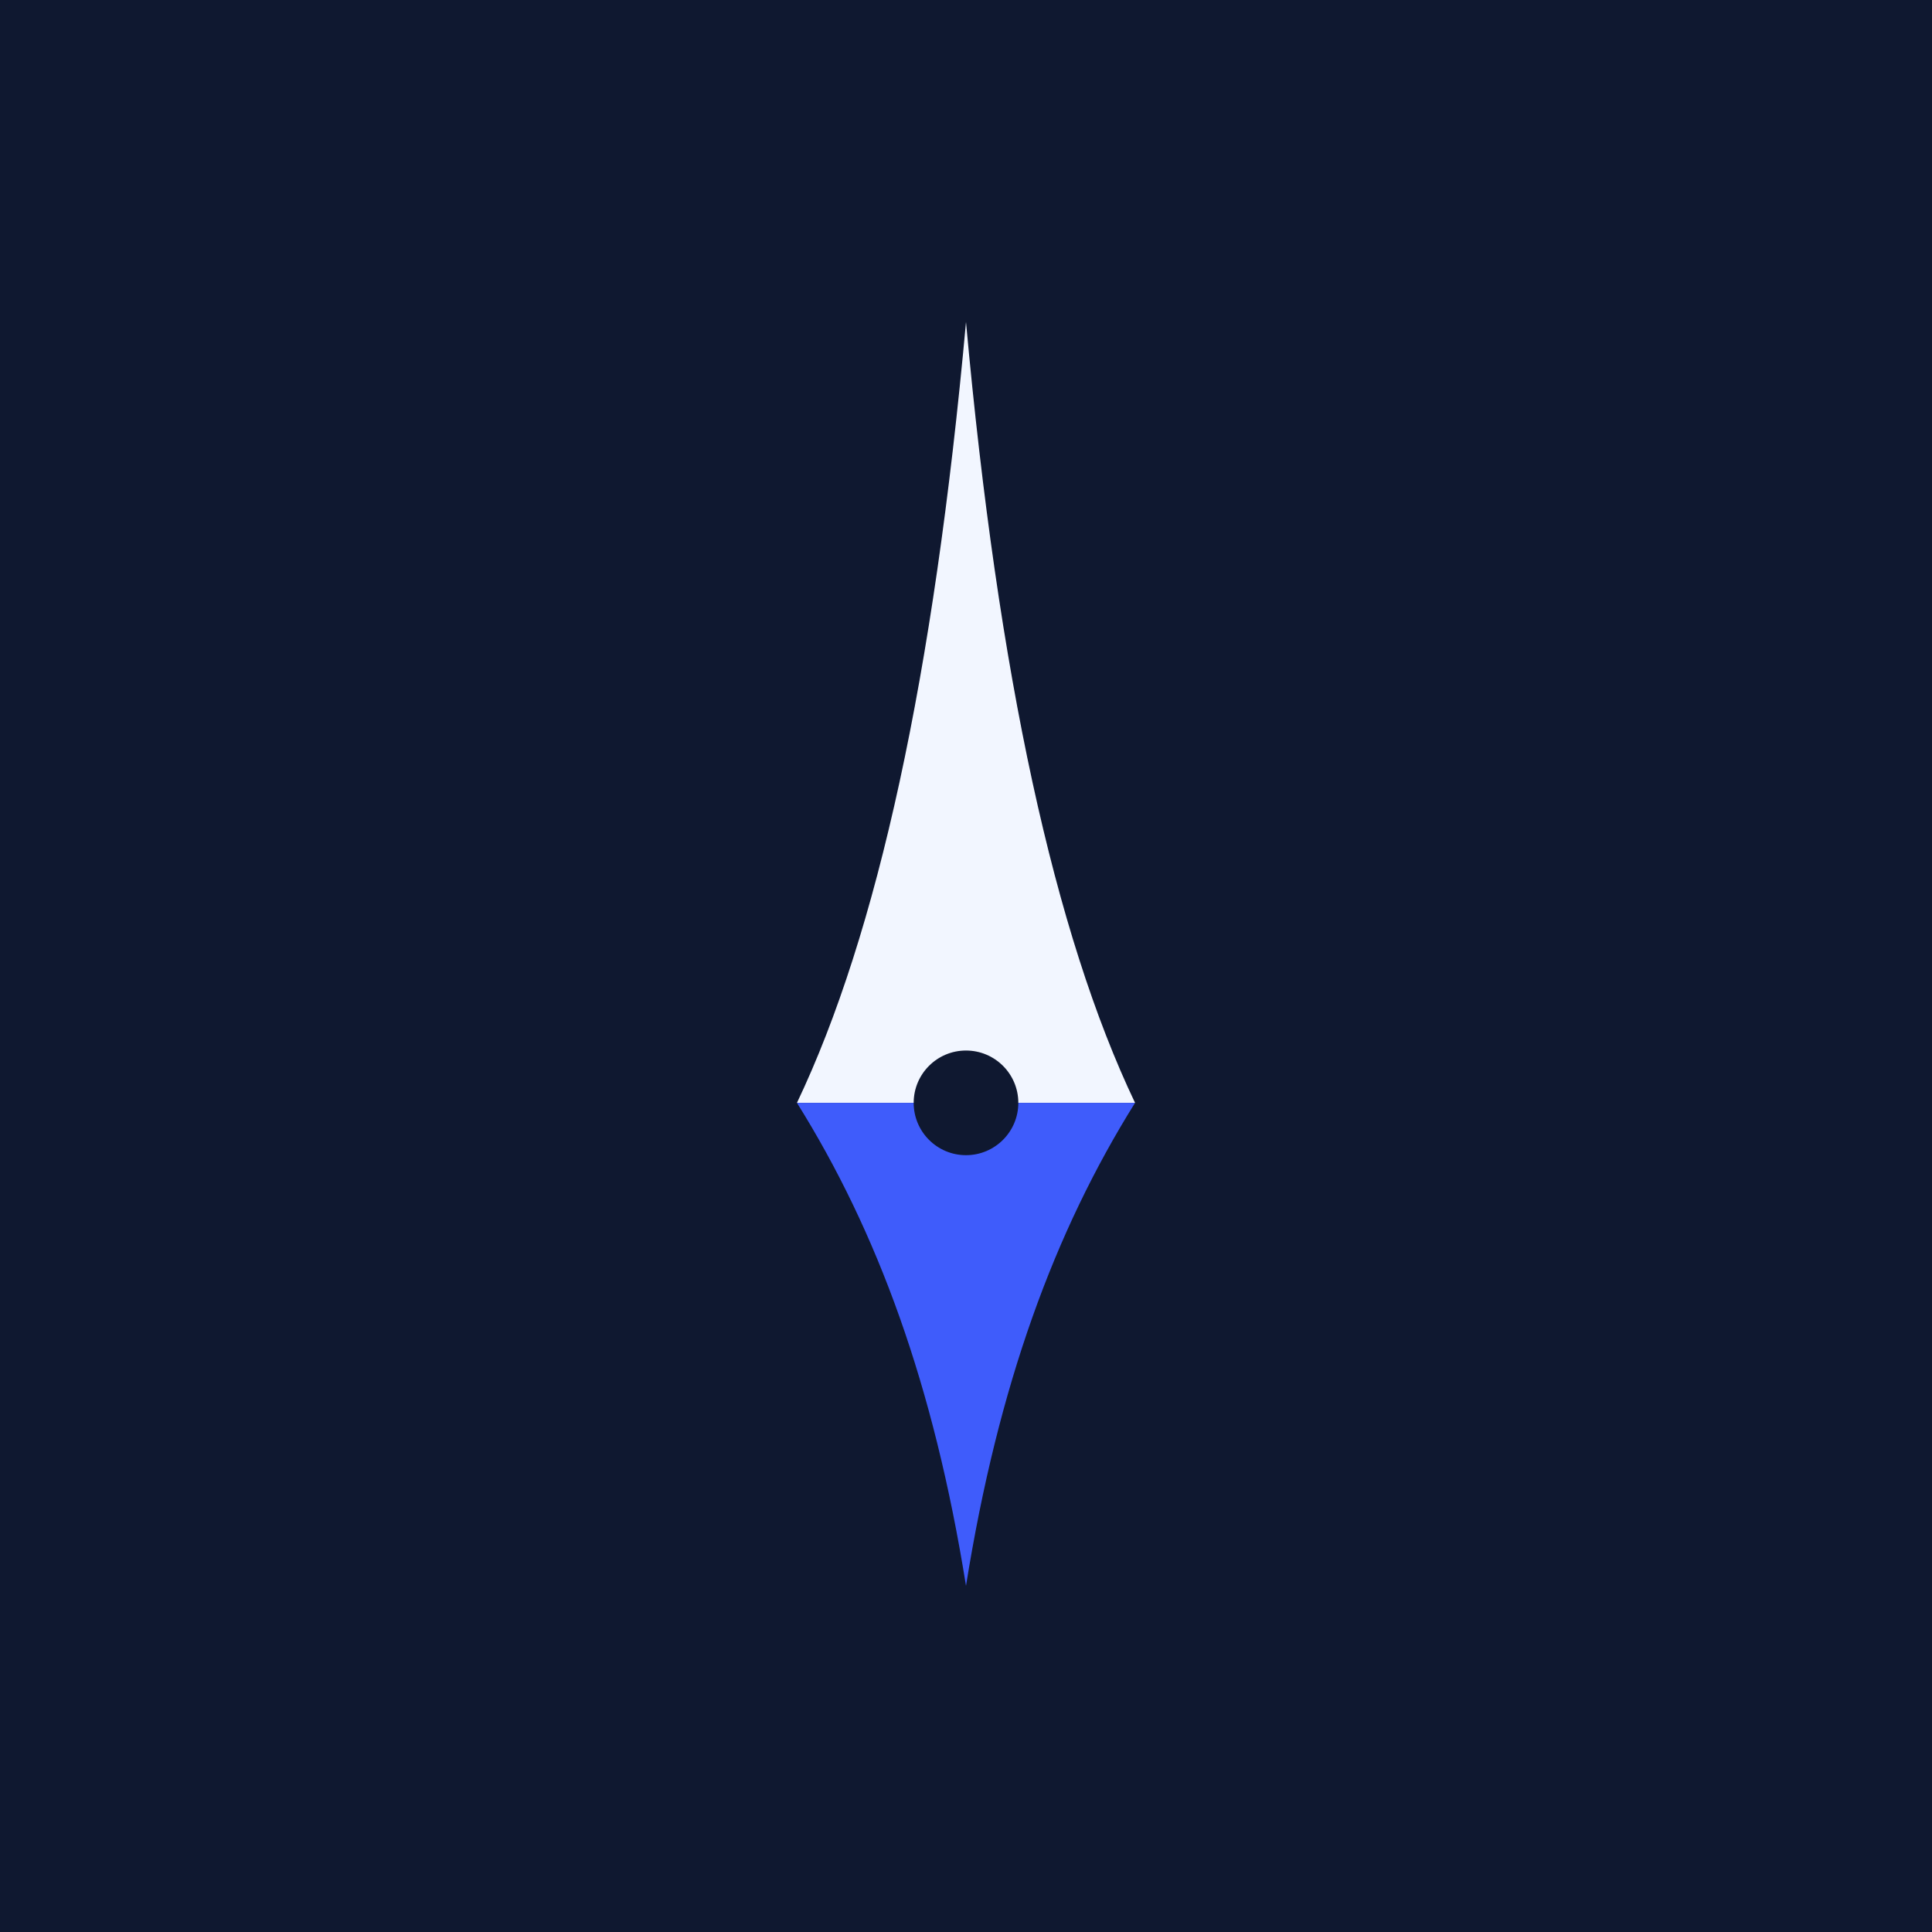
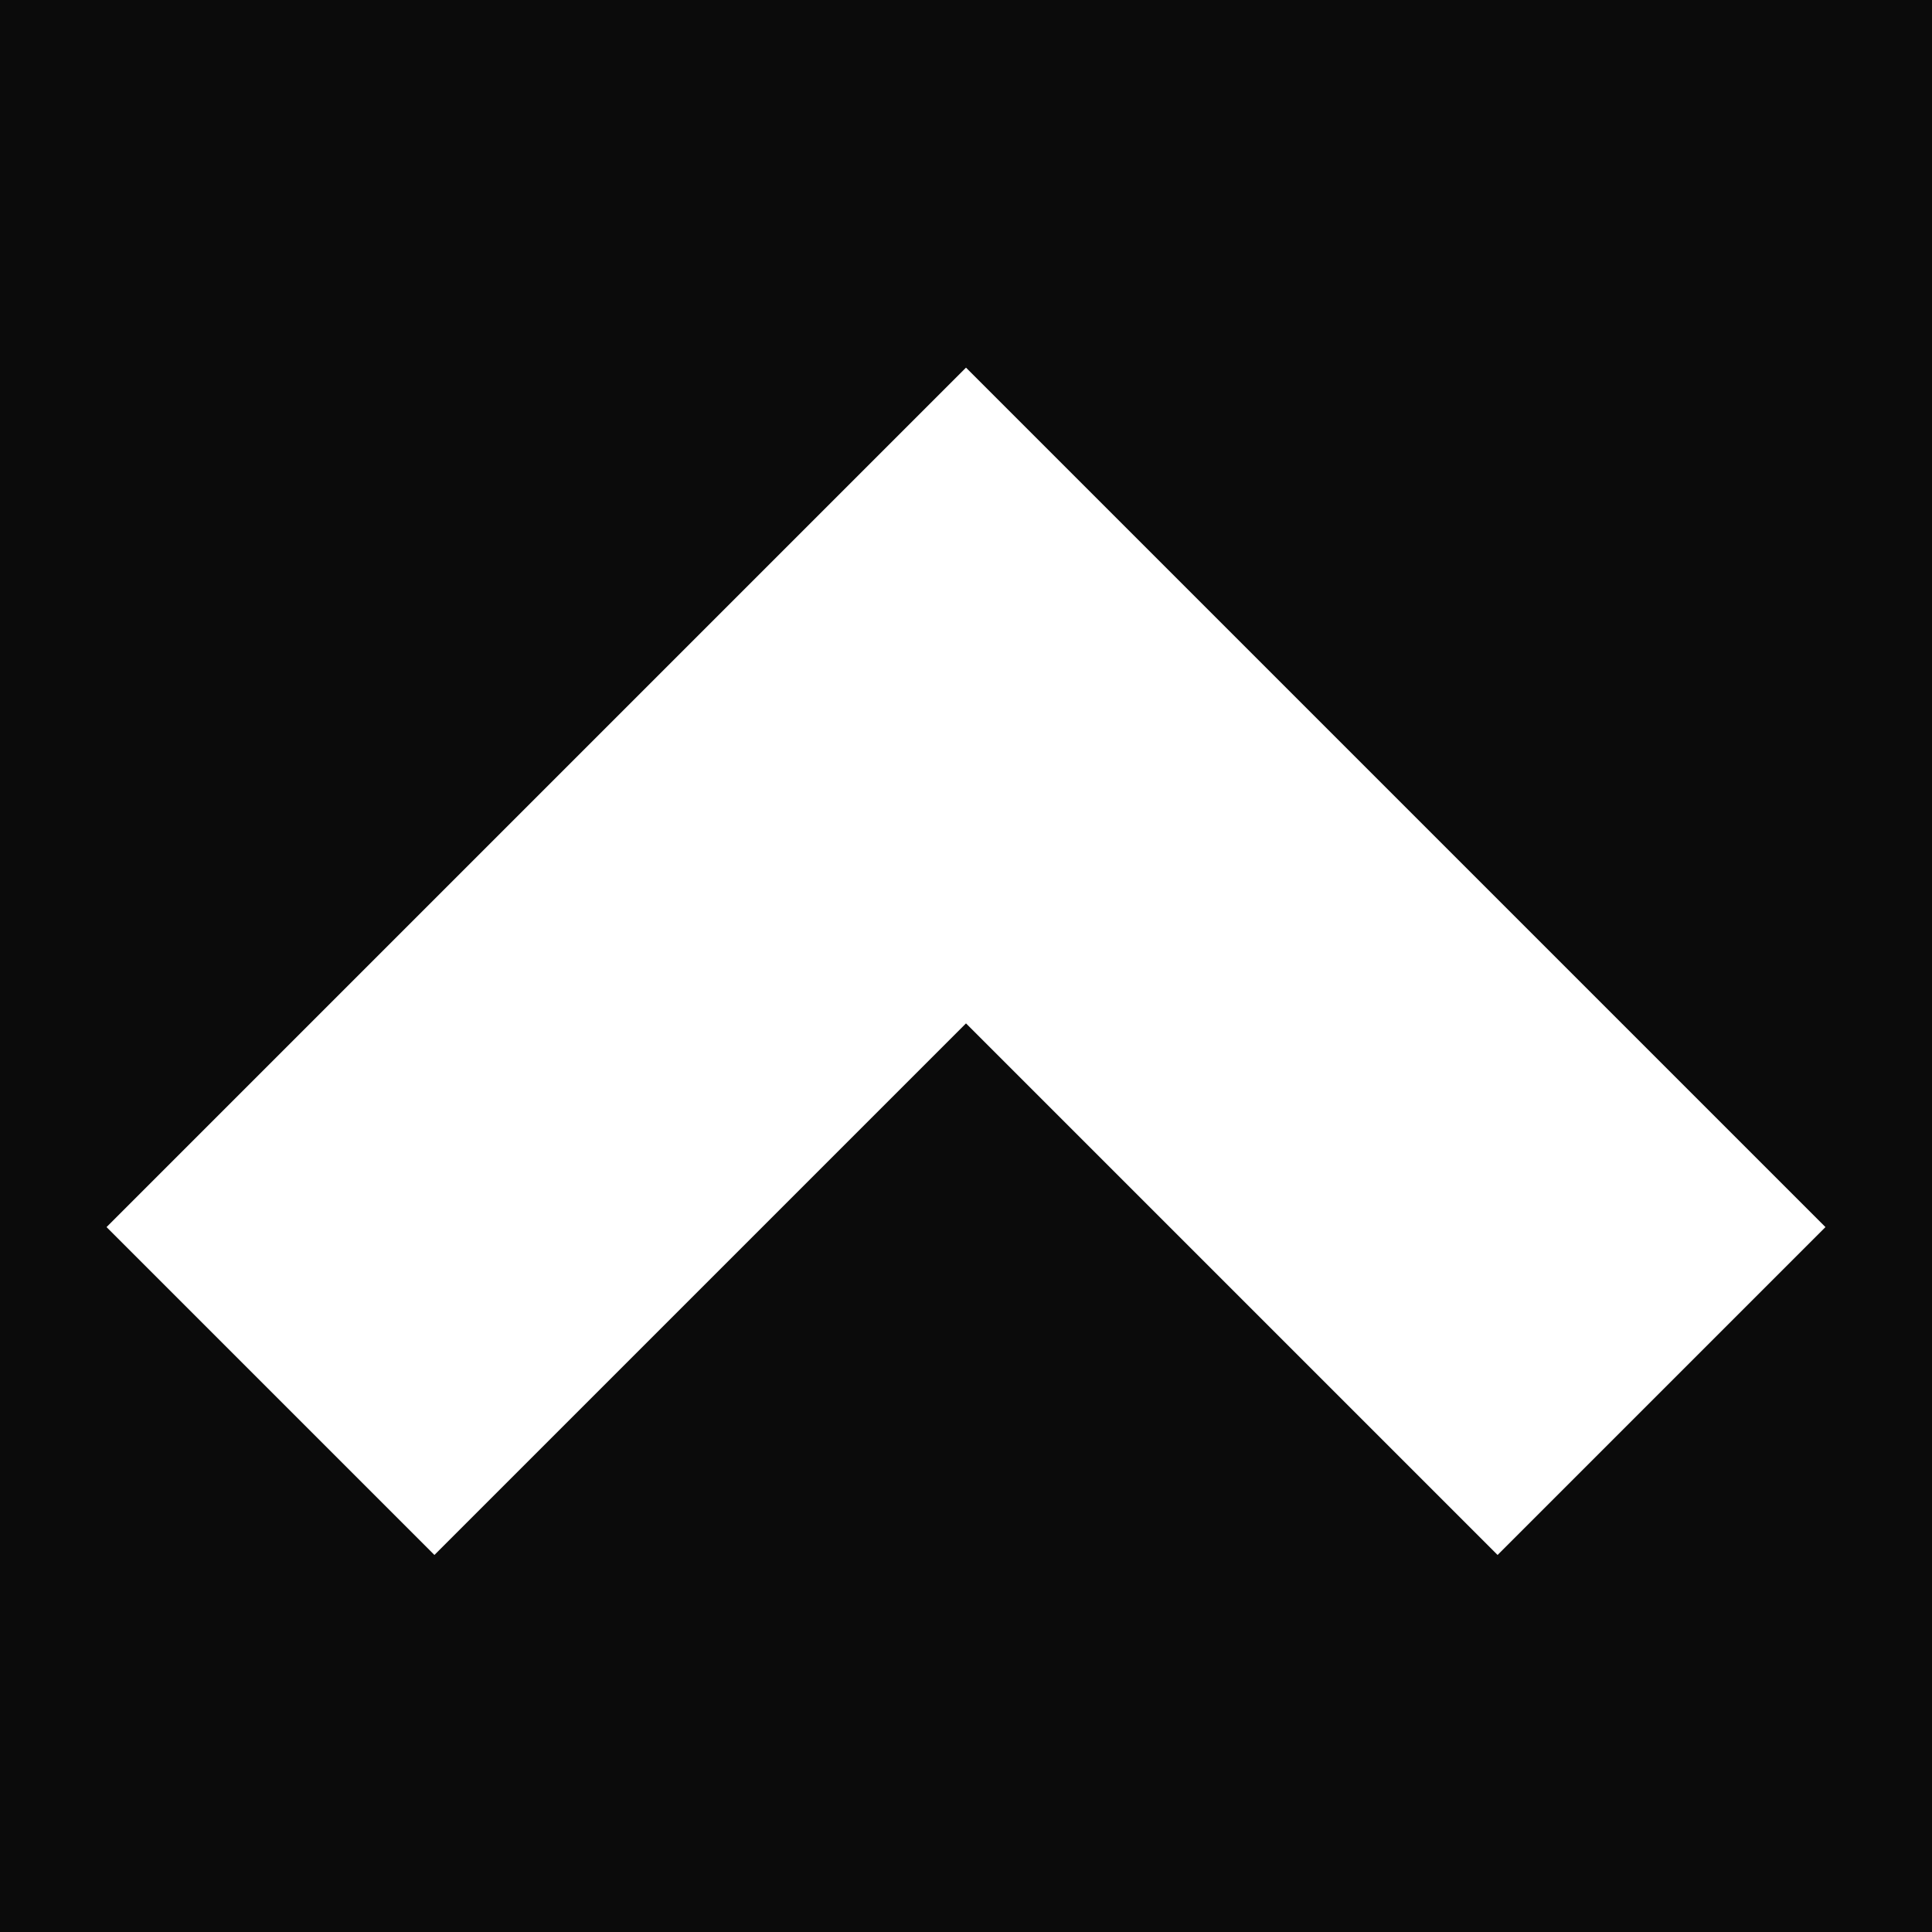
- <svg xmlns="http://www.w3.org/2000/svg" viewBox="0 0 240 240" role="img" aria-label="North">
-   <rect width="240" height="240" fill="#0F1830" />
-   <path d="M120 40 C124 84 131 116 141 137 L99 137 C109 116 116 84 120 40 Z" fill="#F2F6FF" />
-   <path d="M99 137 L141 137 C131 153 124 172 120 197 C116 172 109 153 99 137 Z" fill="#3F5CFB" />
-   <circle cx="120" cy="137" r="6.5" fill="#0F1830" />
+ <svg xmlns="http://www.w3.org/2000/svg" viewBox="0 0 100 100" role="img" aria-label="North">
+   <rect width="100" height="100" fill="#0B0B0B" />
+   <path d="M14 72 L50 36 L86 72" fill="none" stroke="#FFFFFF" stroke-width="24" stroke-linejoin="miter" stroke-linecap="butt" />
</svg>
